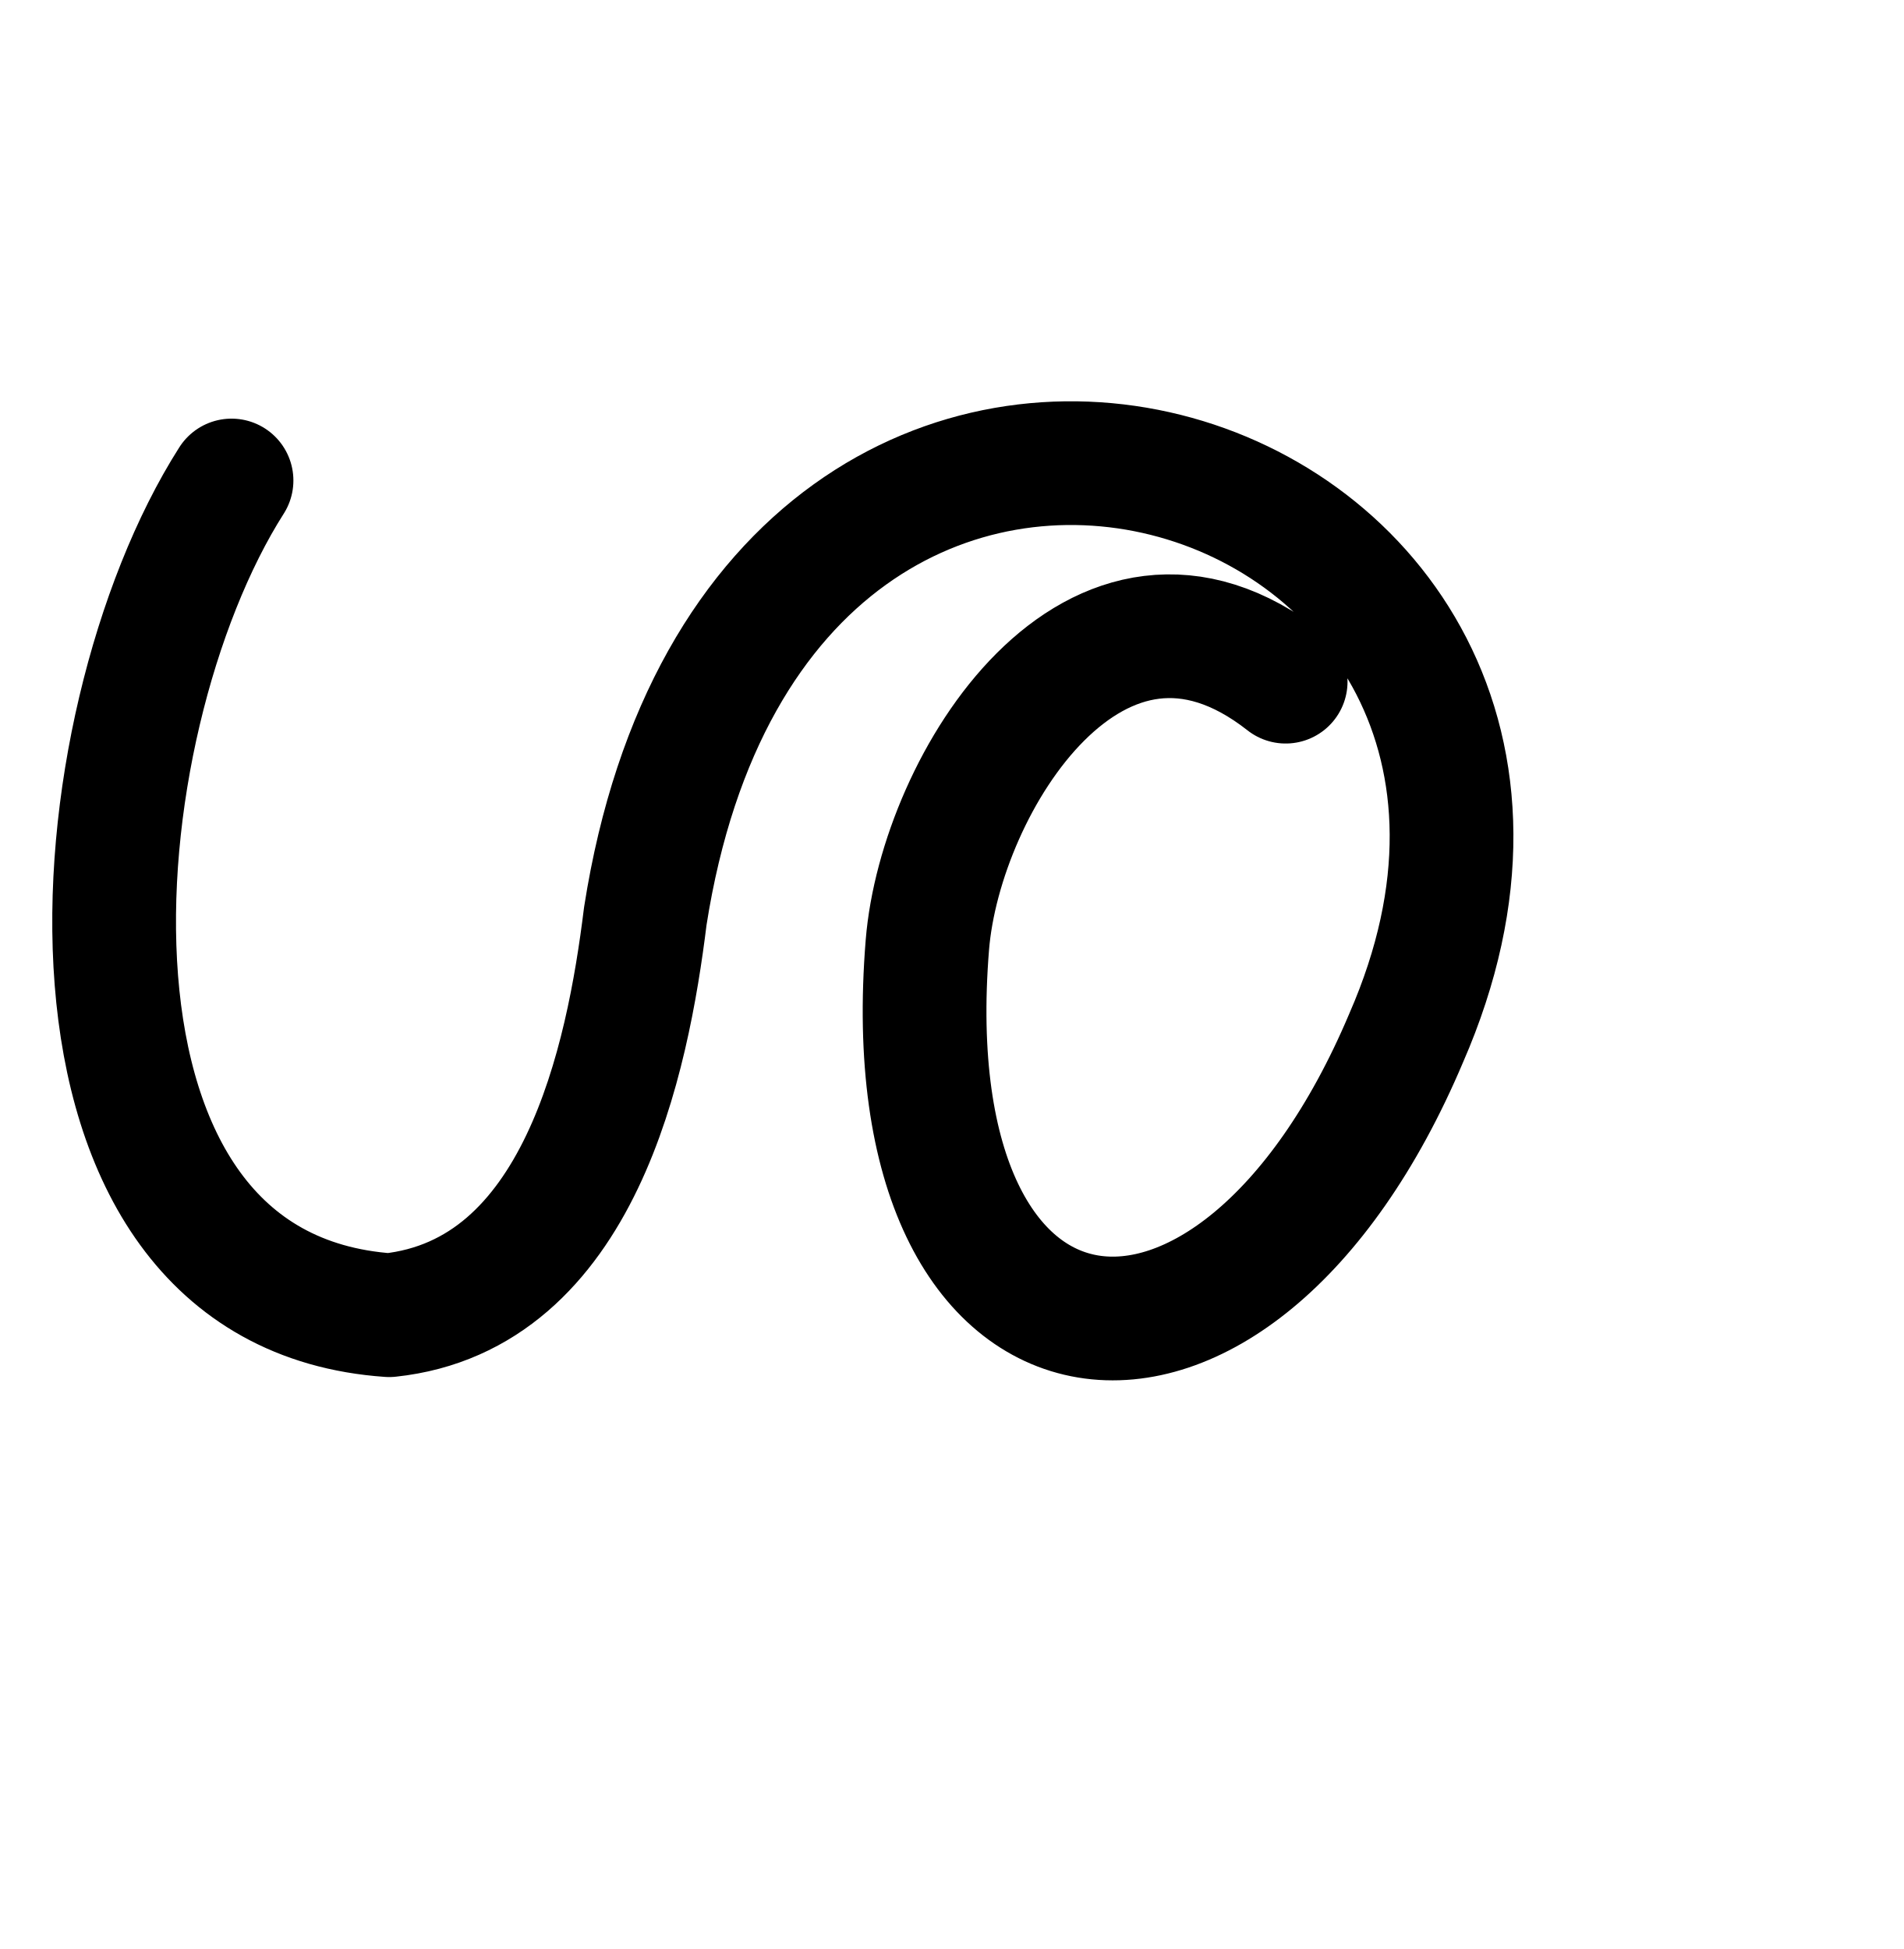
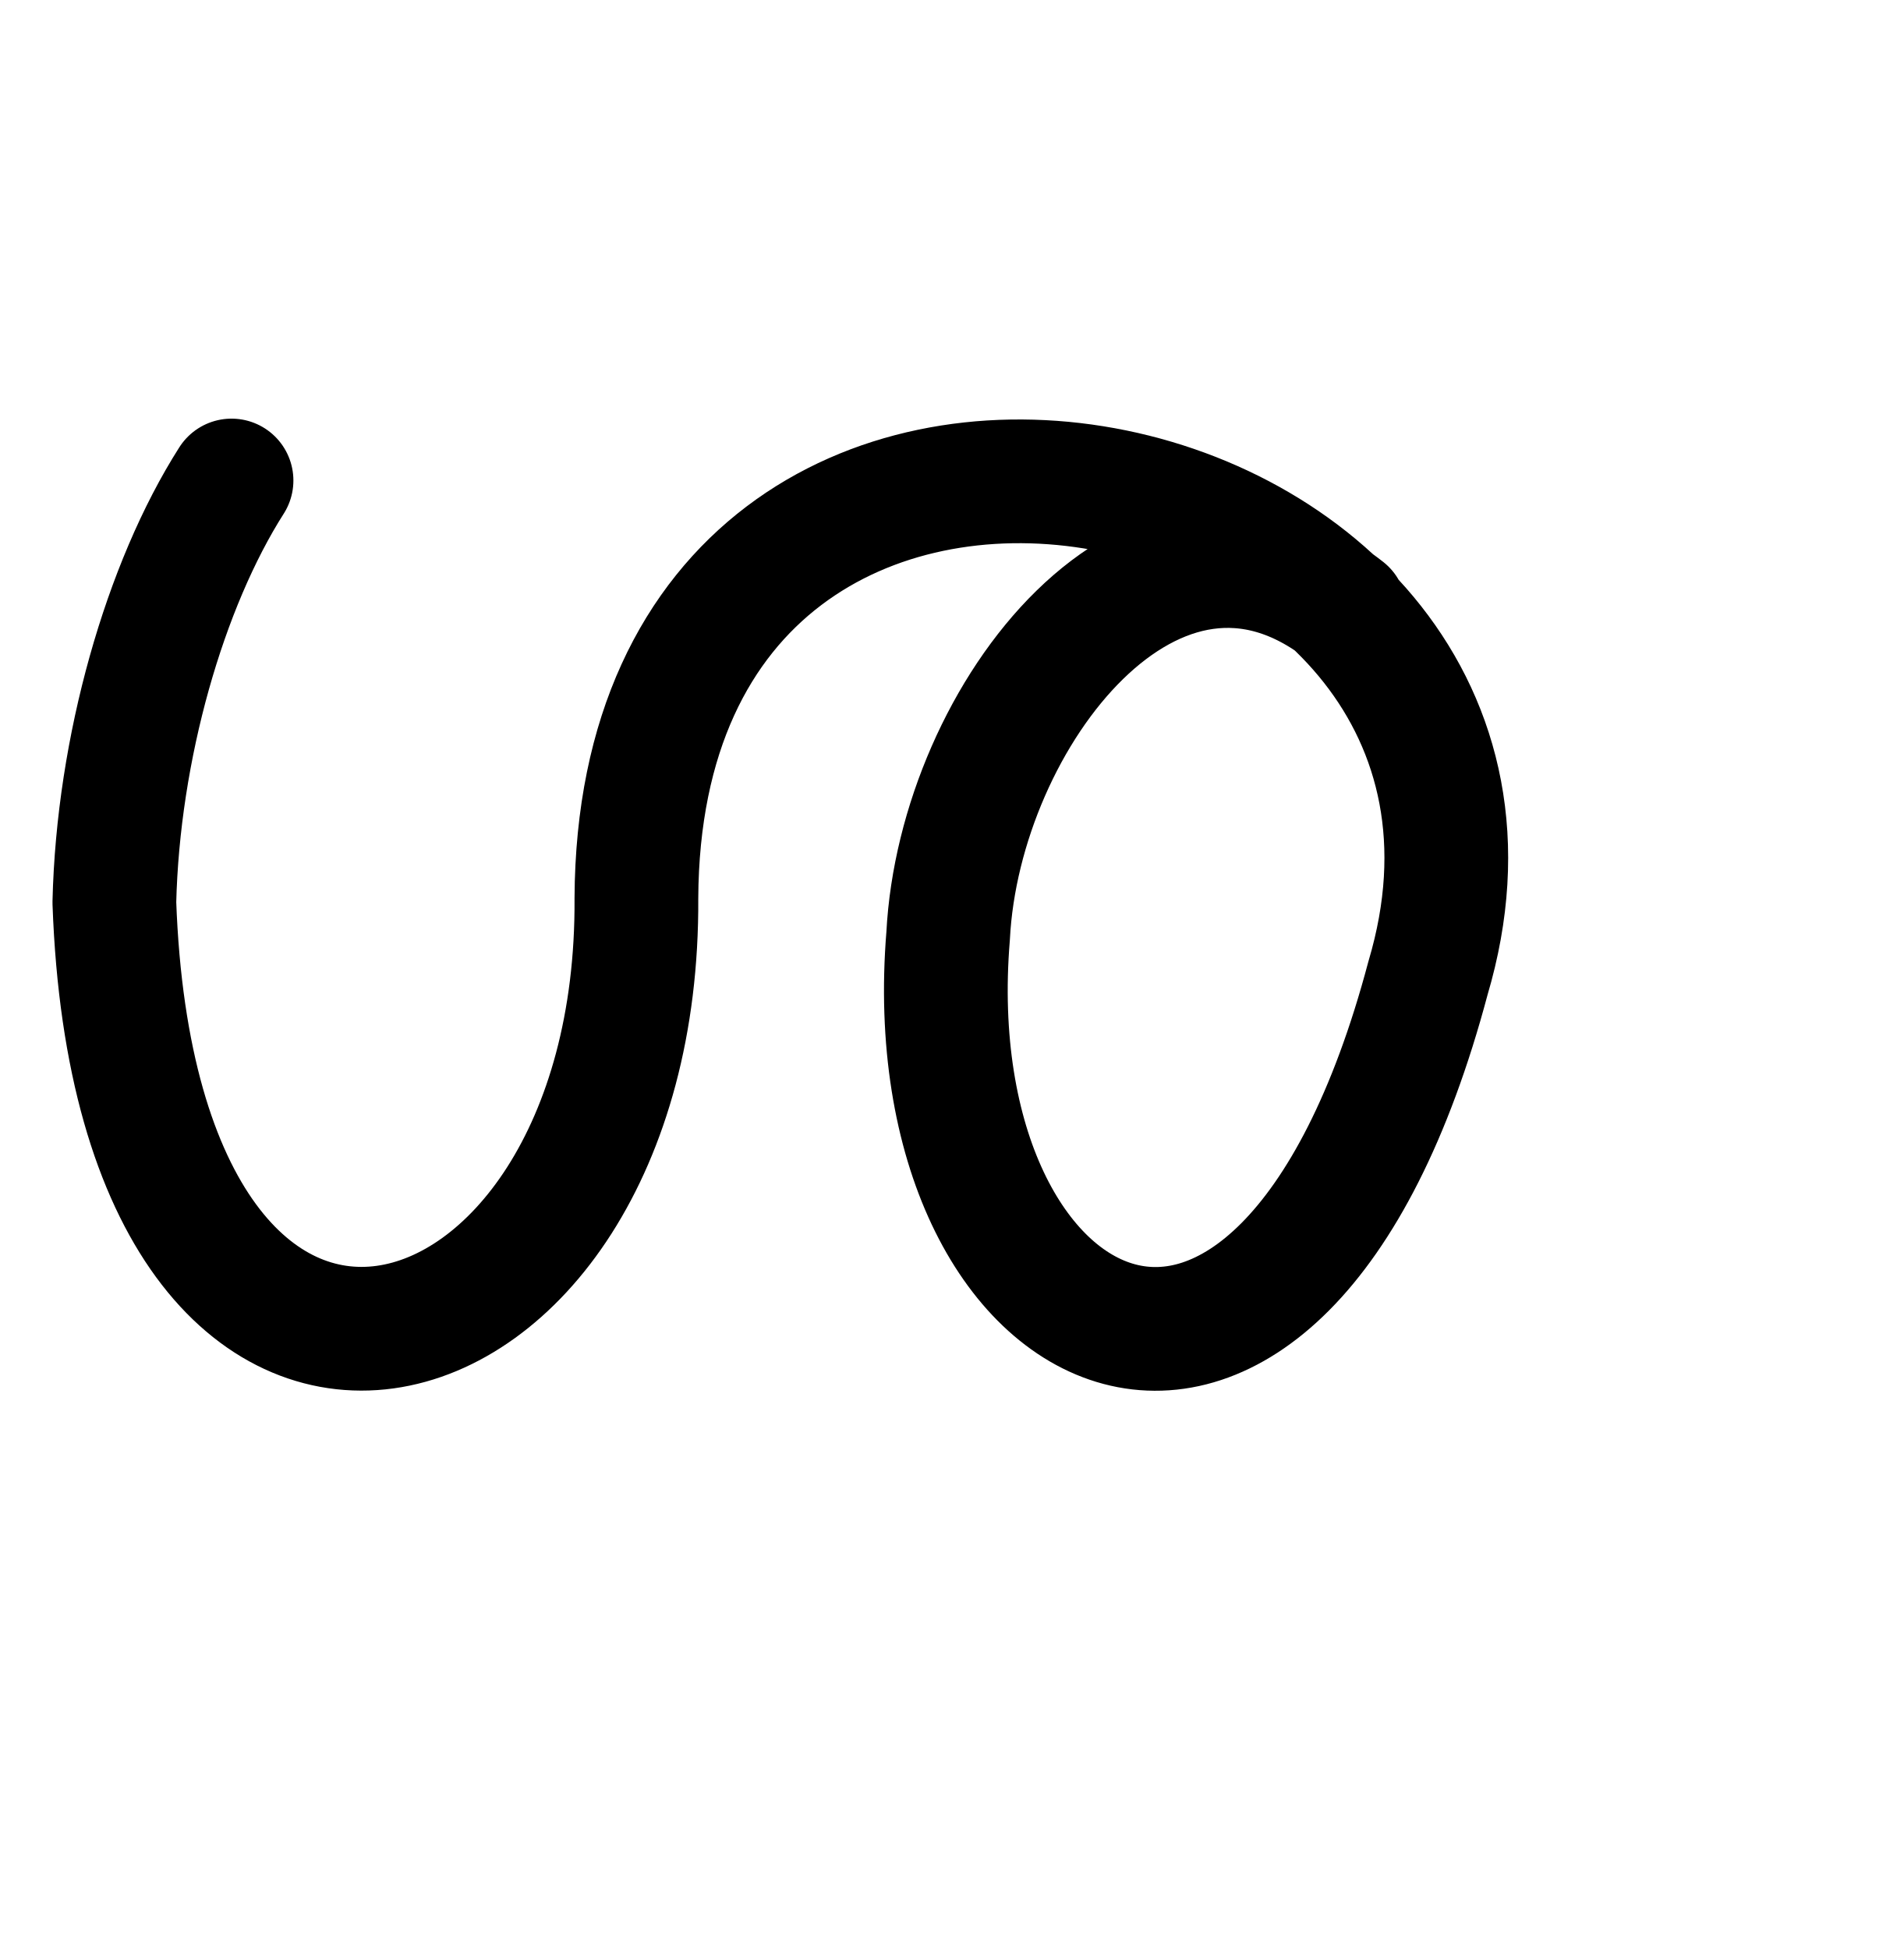
<svg xmlns="http://www.w3.org/2000/svg" width="2000" height="2048" id="svg2992" version="1.1">
  <defs id="defs5498" />
  <g id="layer1" transform="translate(0,1048)">
-     <path style="fill:none;stroke:#000000;stroke-width:130;stroke-linecap:round;stroke-linejoin:round;stroke-miterlimit:4;stroke-dasharray:none;stroke-opacity:1" d="M 243.261,-543.101 C 79.306,-285.62 29.329,307.577 408.944,334 609.208,312.658 659.435,65.313 677.992,-85.294 802.047,-878.755 1745.421,-571.13 1477.41,42.724 1296,472 935.27,426.457 974.37,-55.212 988.143,-224.883 1152,-488 1350.811,-331.712" id="path3916" />
+     <path style="fill:none;stroke:#000000;stroke-width:130;stroke-linecap:round;stroke-linejoin:round;stroke-miterlimit:4;stroke-dasharray:none;stroke-opacity:1" d="M 243.261,-543.101 C 173.224,-433.112 123.985,-261.864 120.146,-99.703 144,568 672,424 668.647,-103.984 671.883,-798.925 1669.175,-588.768 1500.342,-20.197 1344,568 960,376 996.175,-64.557 1008,-296 1214.3,-562.76 1413.111,-406.472" id="path3916" />
  </g>
</svg>
